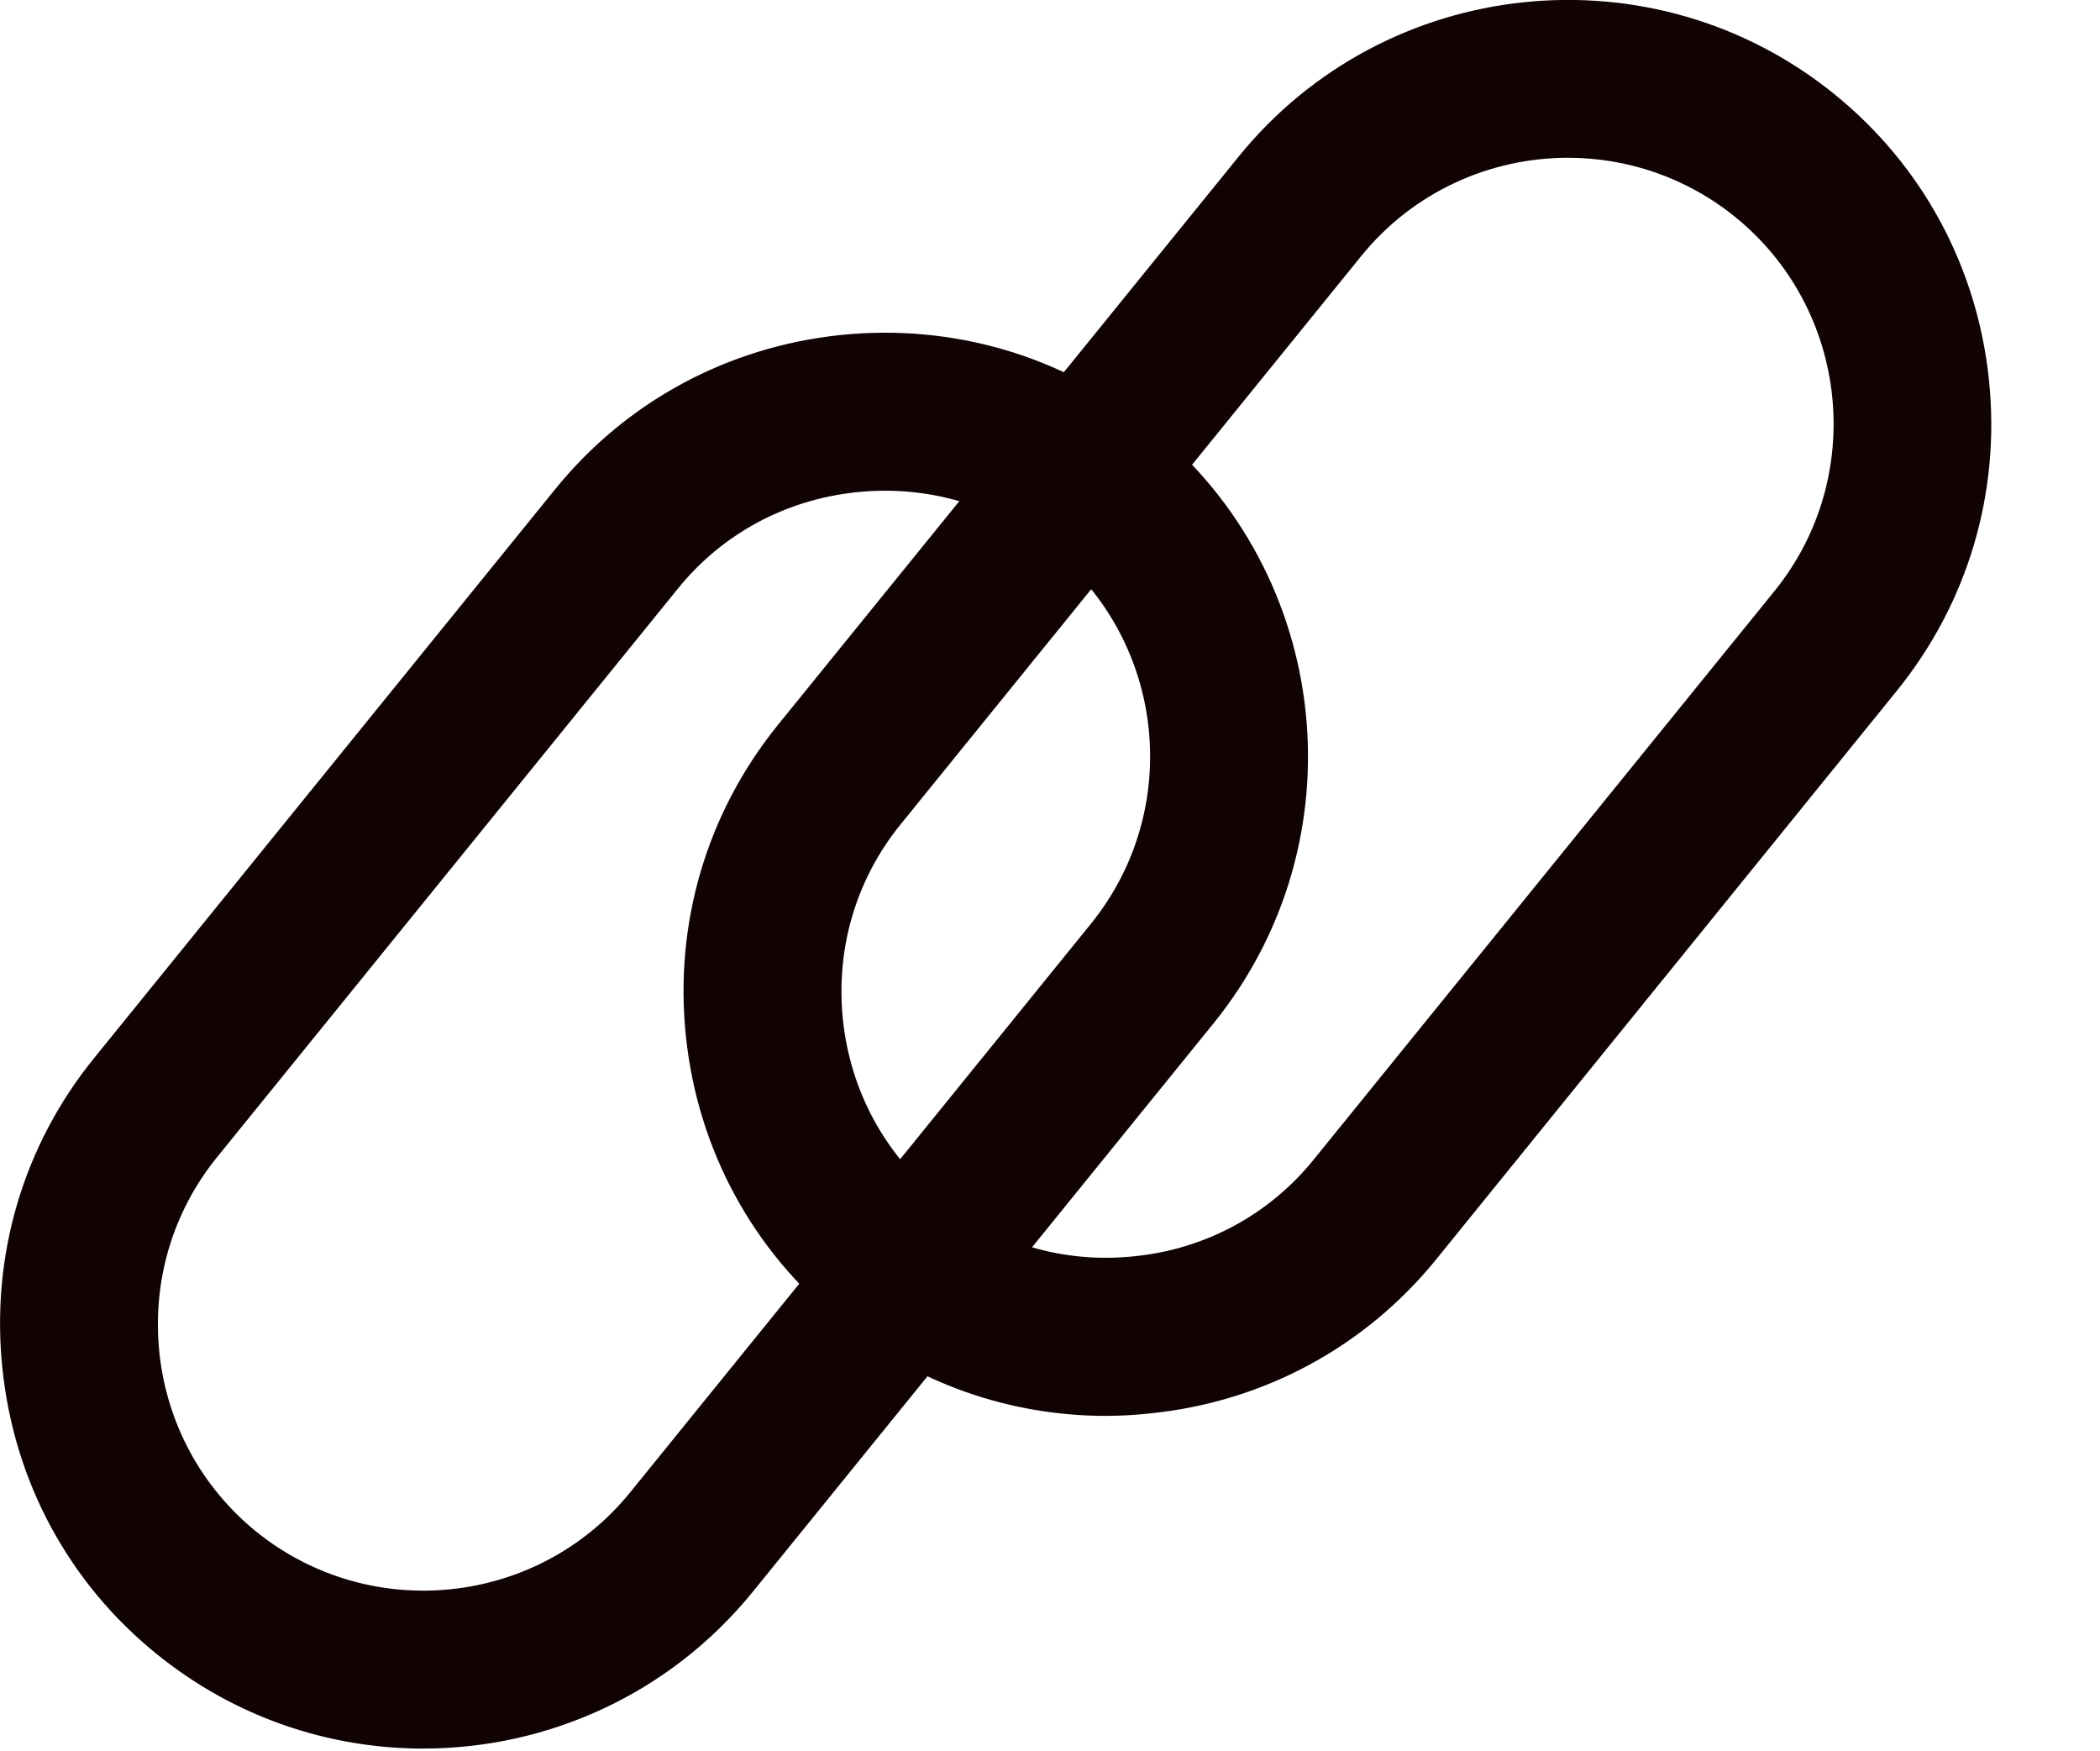
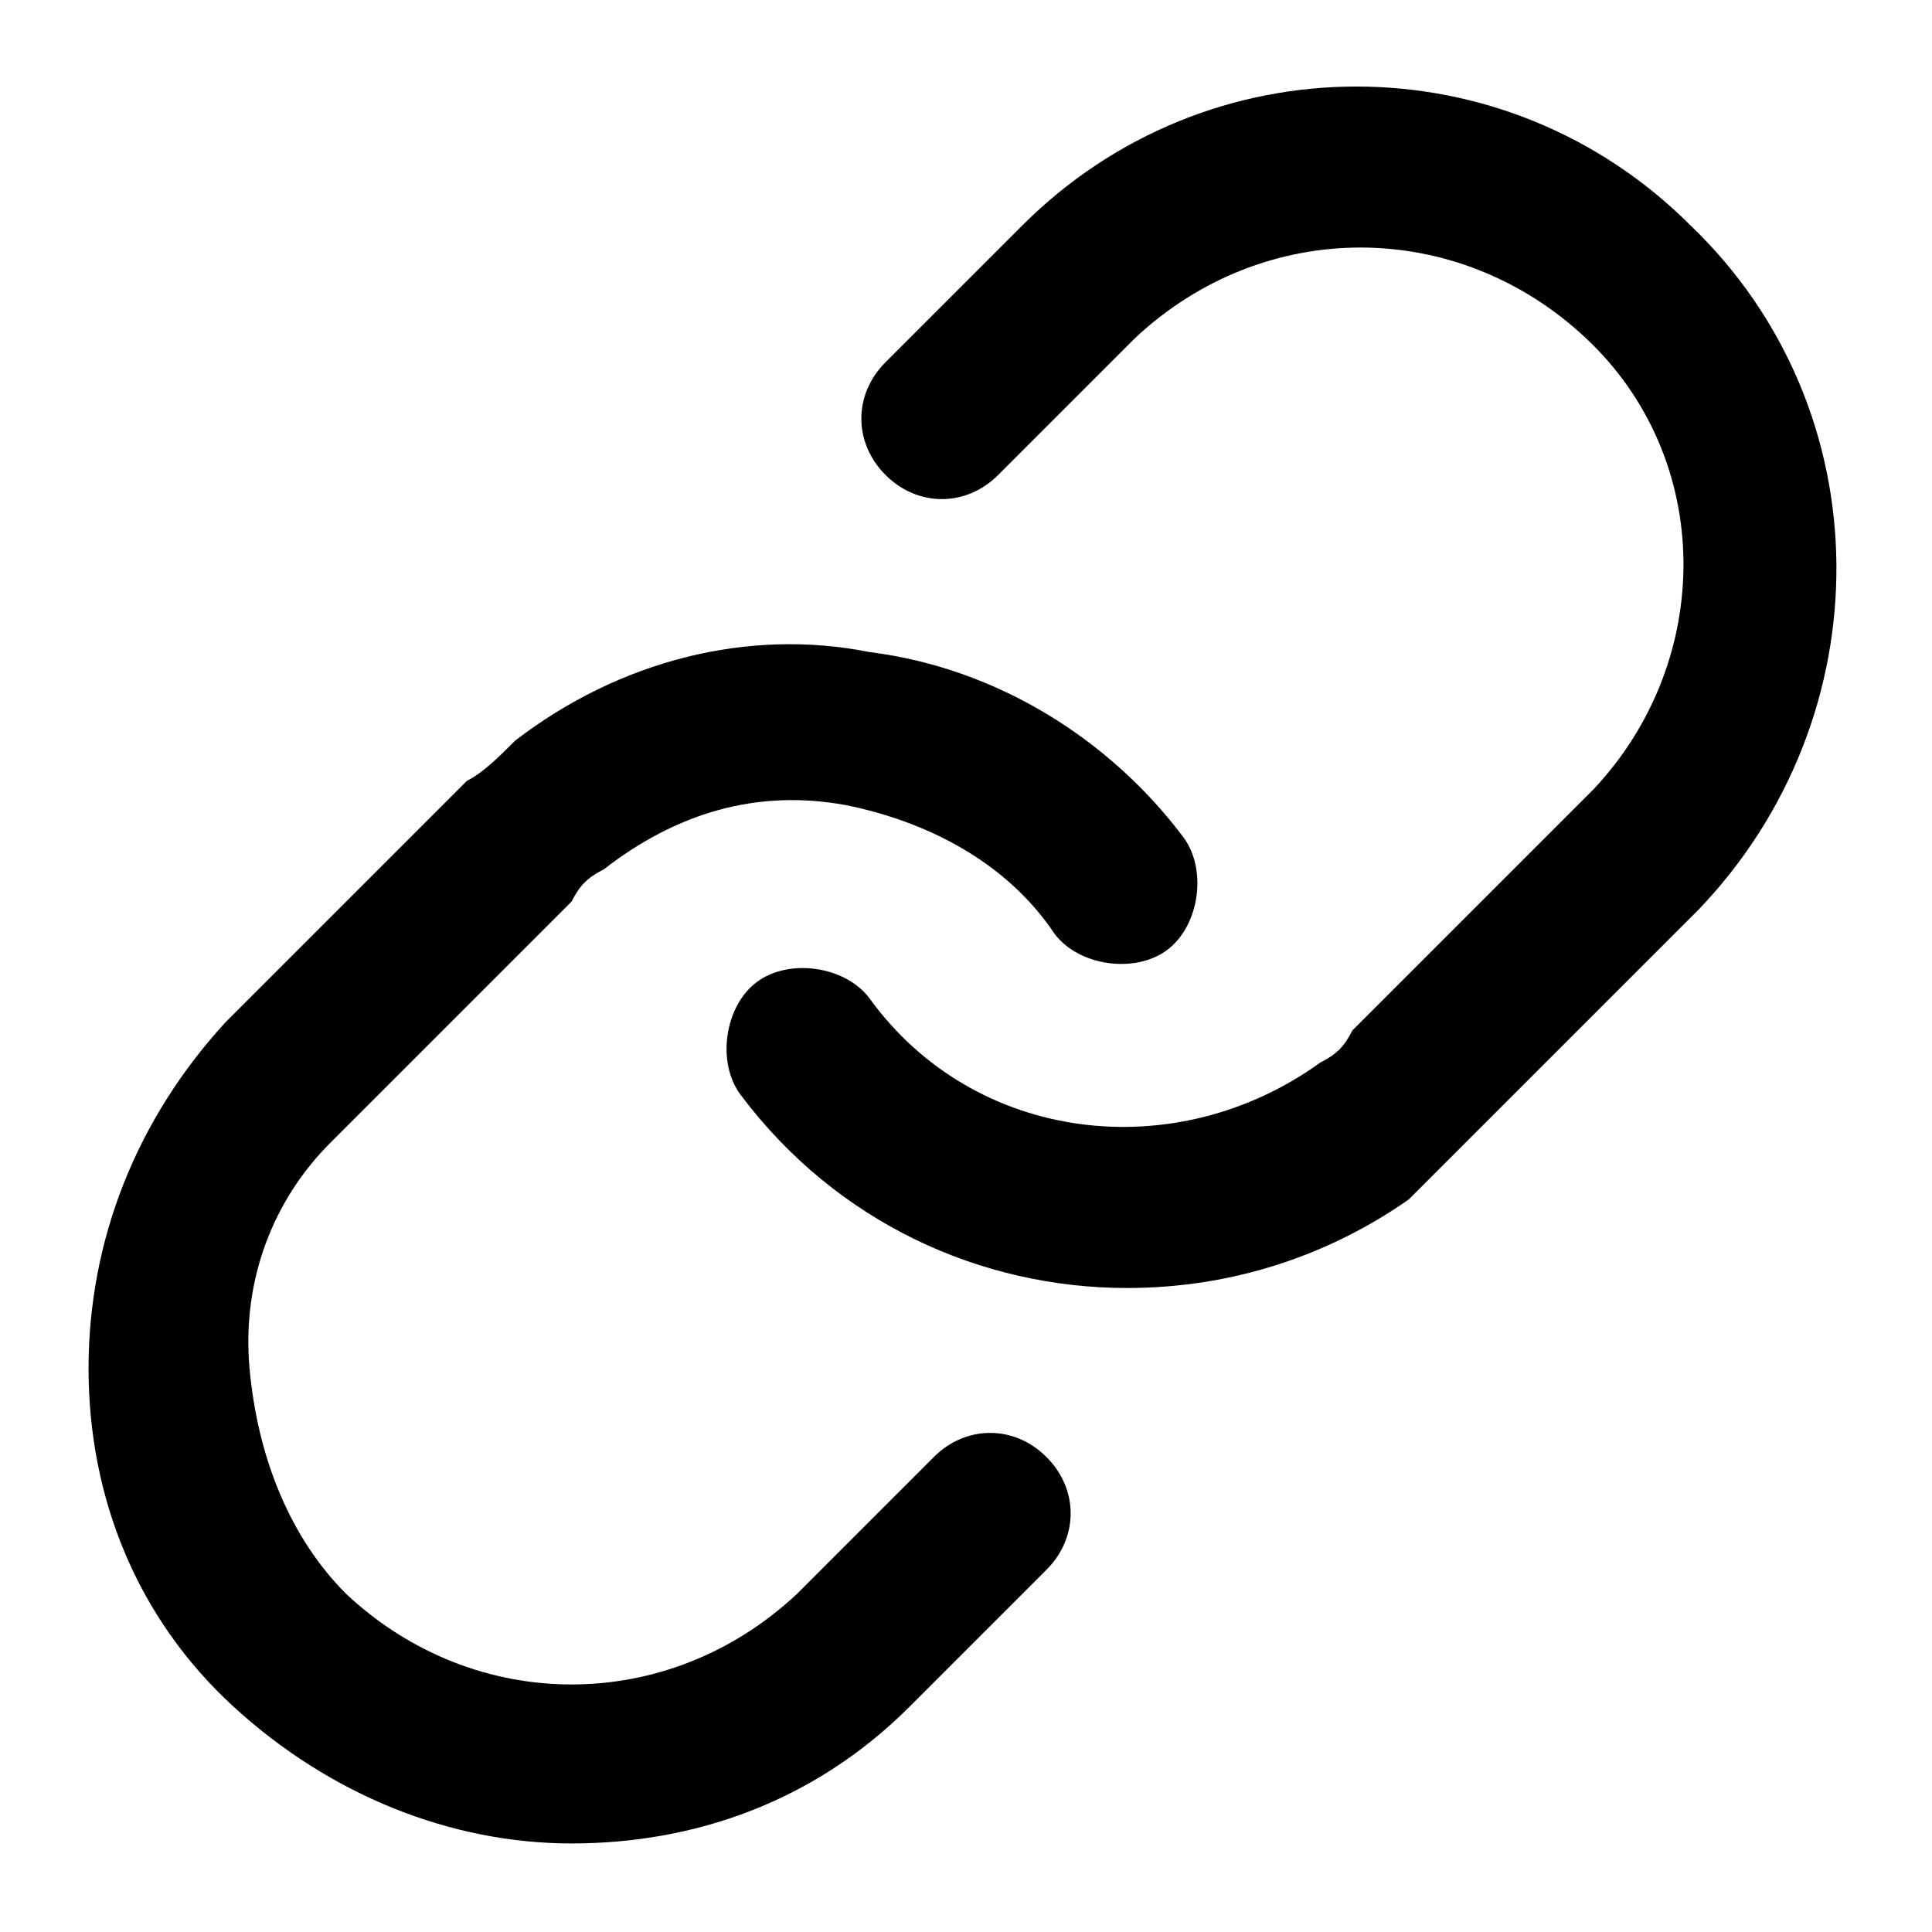
- <svg xmlns="http://www.w3.org/2000/svg" width="18px" height="15px" viewBox="0 0 18 15" version="1.1">
-   <defs />
-   <g id="Page-1" stroke="none" stroke-width="1" fill="none" fill-rule="evenodd">
-     <g id="link" transform="translate(0, -1)" fill="#110303">
-       <g id="Group">
-         <path d="M2.194,14.123 C3.171,14.914 4.609,14.764 5.401,13.789 L9.35,8.917 C10.142,7.94 9.992,6.502 9.015,5.711 C8.544,5.329 7.951,5.154 7.342,5.218 C6.734,5.281 6.189,5.575 5.809,6.046 L1.859,10.918 C1.479,11.387 1.303,11.981 1.366,12.59 C1.43,13.197 1.725,13.741 2.194,14.123 L2.194,14.123 L2.194,14.123 Z M3.626,15.984 C2.822,15.984 2.014,15.718 1.342,15.173 L1.342,15.173 C0.59,14.565 0.122,13.697 0.021,12.73 C-0.081,11.762 0.198,10.815 0.809,10.064 L4.758,5.193 C5.366,4.442 6.235,3.973 7.202,3.871 C8.17,3.771 9.116,4.05 9.868,4.659 C11.425,5.921 11.663,8.213 10.402,9.769 L6.453,14.64 C5.735,15.524 4.686,15.984 3.626,15.984 L3.626,15.984 L3.626,15.984 Z" id="Fill-1" />
-         <path d="M13.44,2.352 C12.776,2.352 12.117,2.64 11.667,3.195 L7.718,8.066 C7.337,8.536 7.162,9.13 7.225,9.738 C7.289,10.346 7.583,10.891 8.054,11.272 C8.524,11.654 9.117,11.83 9.726,11.765 C10.334,11.703 10.879,11.408 11.26,10.937 L15.209,6.066 C16,5.091 15.85,3.652 14.874,2.86 C14.452,2.518 13.944,2.352 13.44,2.352 M9.479,13.133 C8.649,13.133 7.852,12.852 7.201,12.324 C6.45,11.716 5.98,10.847 5.879,9.879 C5.778,8.912 6.058,7.966 6.667,7.213 L10.616,2.343 C11.877,0.787 14.17,0.547 15.726,1.809 C16.476,2.417 16.947,3.286 17.048,4.253 C17.149,5.221 16.868,6.167 16.259,6.919 L12.311,11.791 C11.703,12.541 10.834,13.011 9.867,13.111 C9.737,13.125 9.608,13.133 9.479,13.133" id="Fill-4" />
-       </g>
-     </g>
-   </g>
+ <svg xmlns="http://www.w3.org/2000/svg" version="1.1" id="Layer_1" x="0" y="0" viewBox="0 0 24 24" xml:space="preserve" enable-background="new 0 0 24 24">
+   <path d="M14,16c-1.8,0-3.6-0.8-4.8-2.4c-0.3-0.4-0.2-1.1,0.2-1.4c0.4-0.3,1.1-0.2,1.4,0.2c1.3,1.8,3.8,2.1,5.6,0.8 c0.2-0.1,0.3-0.2,0.4-0.4l3-3c1.5-1.6,1.5-4.1-0.1-5.6c-1.6-1.5-4-1.5-5.6,0l-1.7,1.7c-0.4,0.4-1,0.4-1.4,0c-0.4-0.4-0.4-1,0-1.4 l1.7-1.7c2.3-2.3,6-2.3,8.3,0c2.4,2.3,2.4,6.1,0.1,8.5l-3,3c-0.2,0.2-0.4,0.4-0.6,0.6C16.5,15.6,15.3,16,14,16z" />
+   <path d="M7.1,22.9c-1.5,0-3-0.6-4.2-1.7c-1.2-1.1-1.8-2.6-1.8-4.2c0-1.6,0.6-3.1,1.7-4.3l3-3C6,9.6,6.2,9.4,6.4,9.2 c1.3-1,2.9-1.4,4.4-1.1c1.6,0.2,3,1.1,3.9,2.3c0.3,0.4,0.2,1.1-0.2,1.4c-0.4,0.3-1.1,0.2-1.4-0.2c-0.6-0.9-1.6-1.4-2.6-1.6 c-1.1-0.2-2.1,0.1-3,0.8c-0.2,0.1-0.3,0.2-0.4,0.4l-3,3C3.4,14.9,3,15.9,3.1,17s0.5,2.1,1.2,2.8c1.6,1.5,4,1.5,5.6,0l1.7-1.7 c0.4-0.4,1-0.4,1.4,0s0.4,1,0,1.4l-1.7,1.7C10.1,22.4,8.6,22.9,7.1,22.9z" />
</svg>
